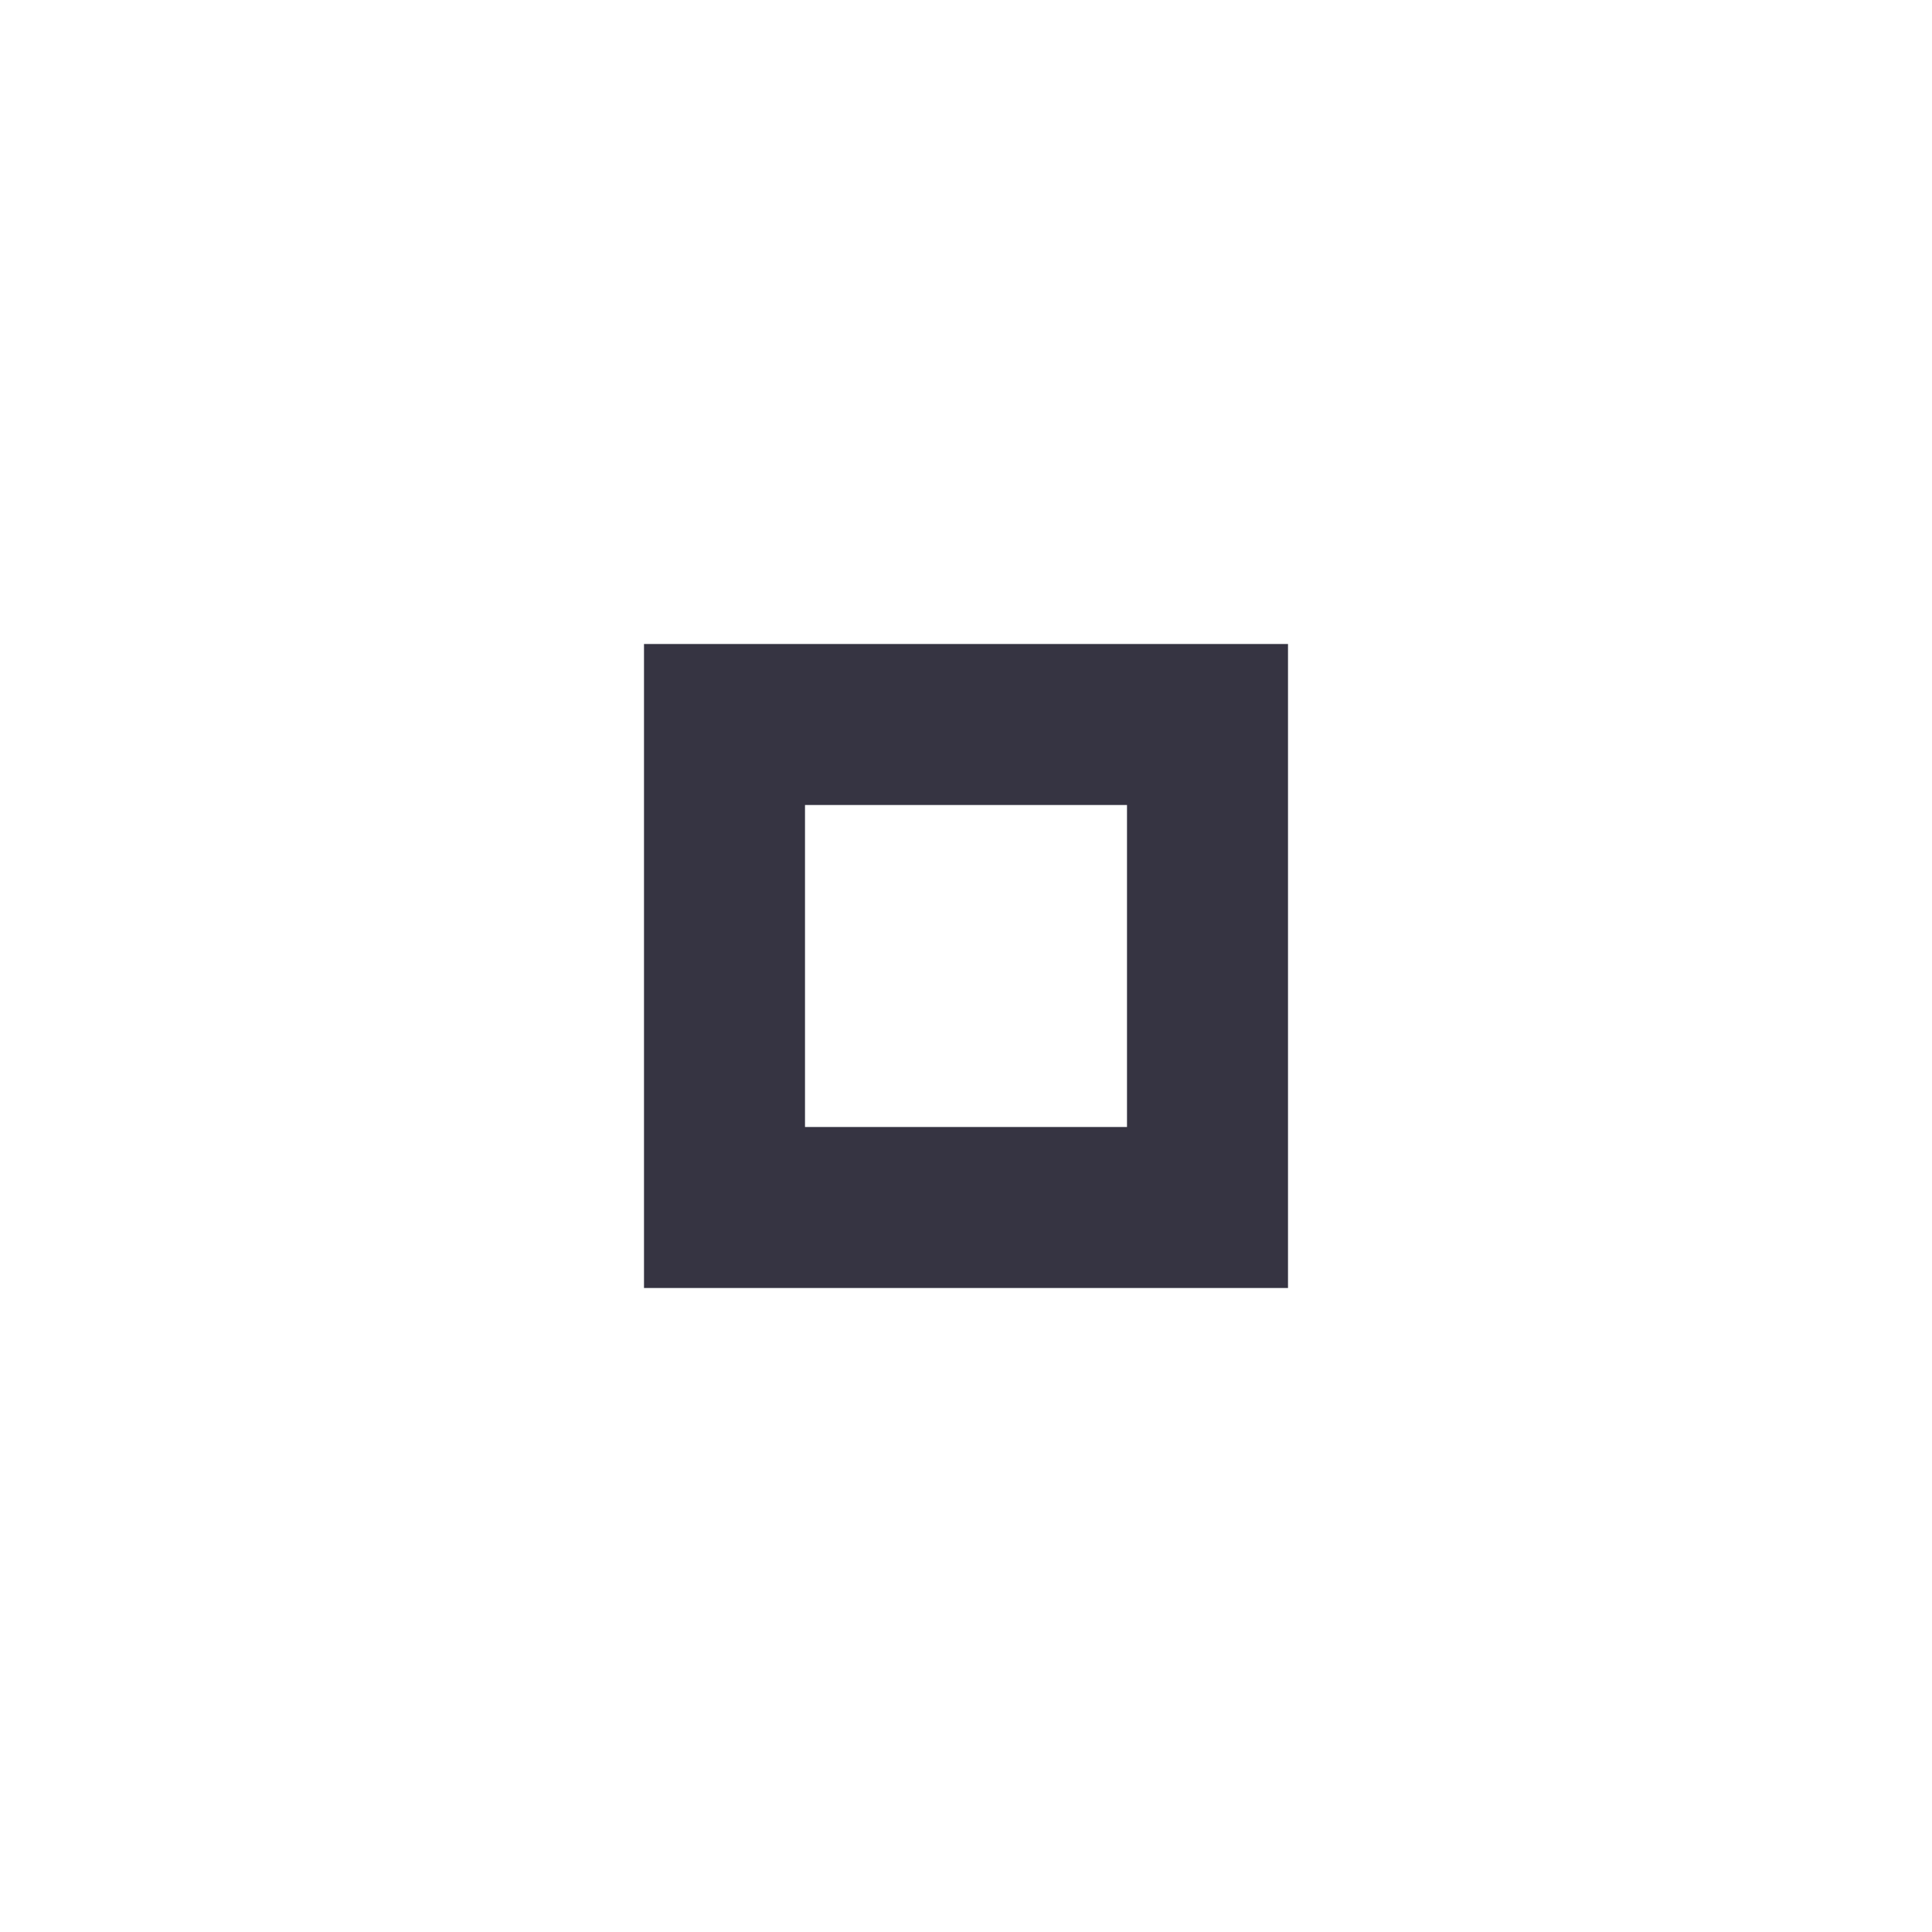
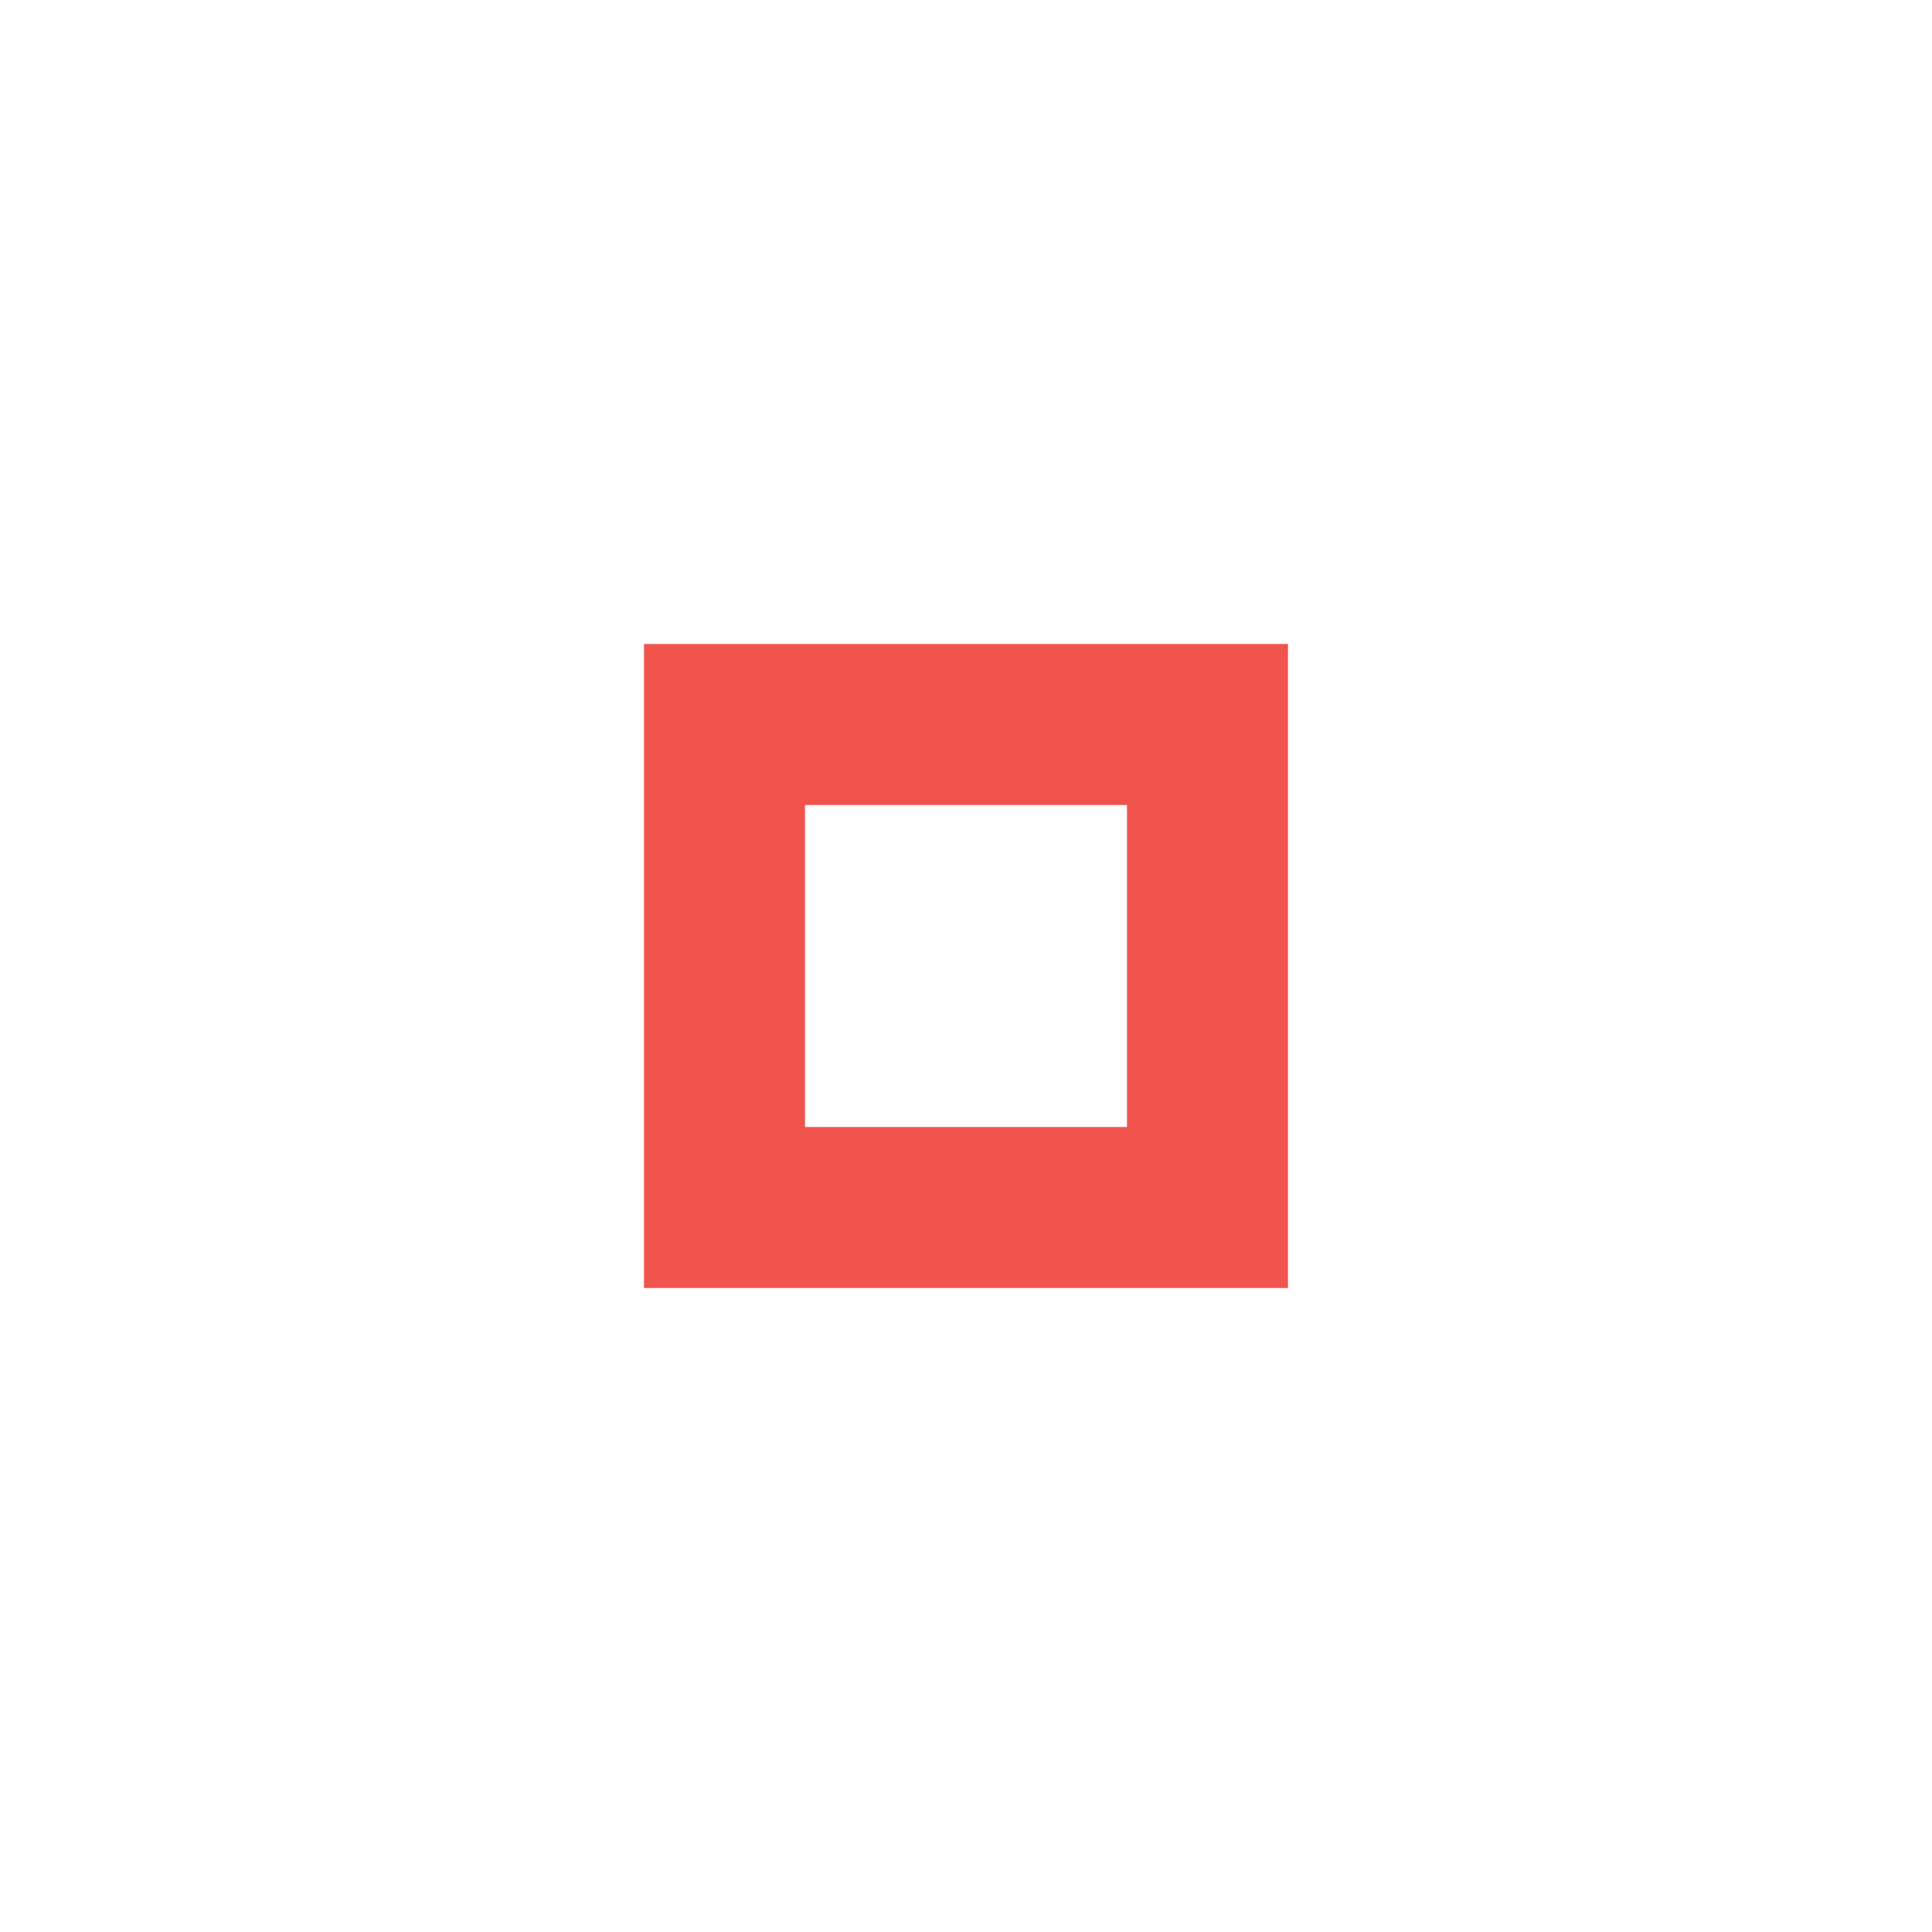
<svg xmlns="http://www.w3.org/2000/svg" version="1.1" x="0px" y="0px" width="24px" height="24px" viewBox="0 0 24 24" xml:space="preserve">
-   <path fill="#363442" d="M14,14h-4v-4h4V14z M16,8H8v8h8V8z" />
+   <path fill="#f0544c" d="M14,14h-4v-4h4V14z M16,8H8v8h8V8z" />
</svg>
